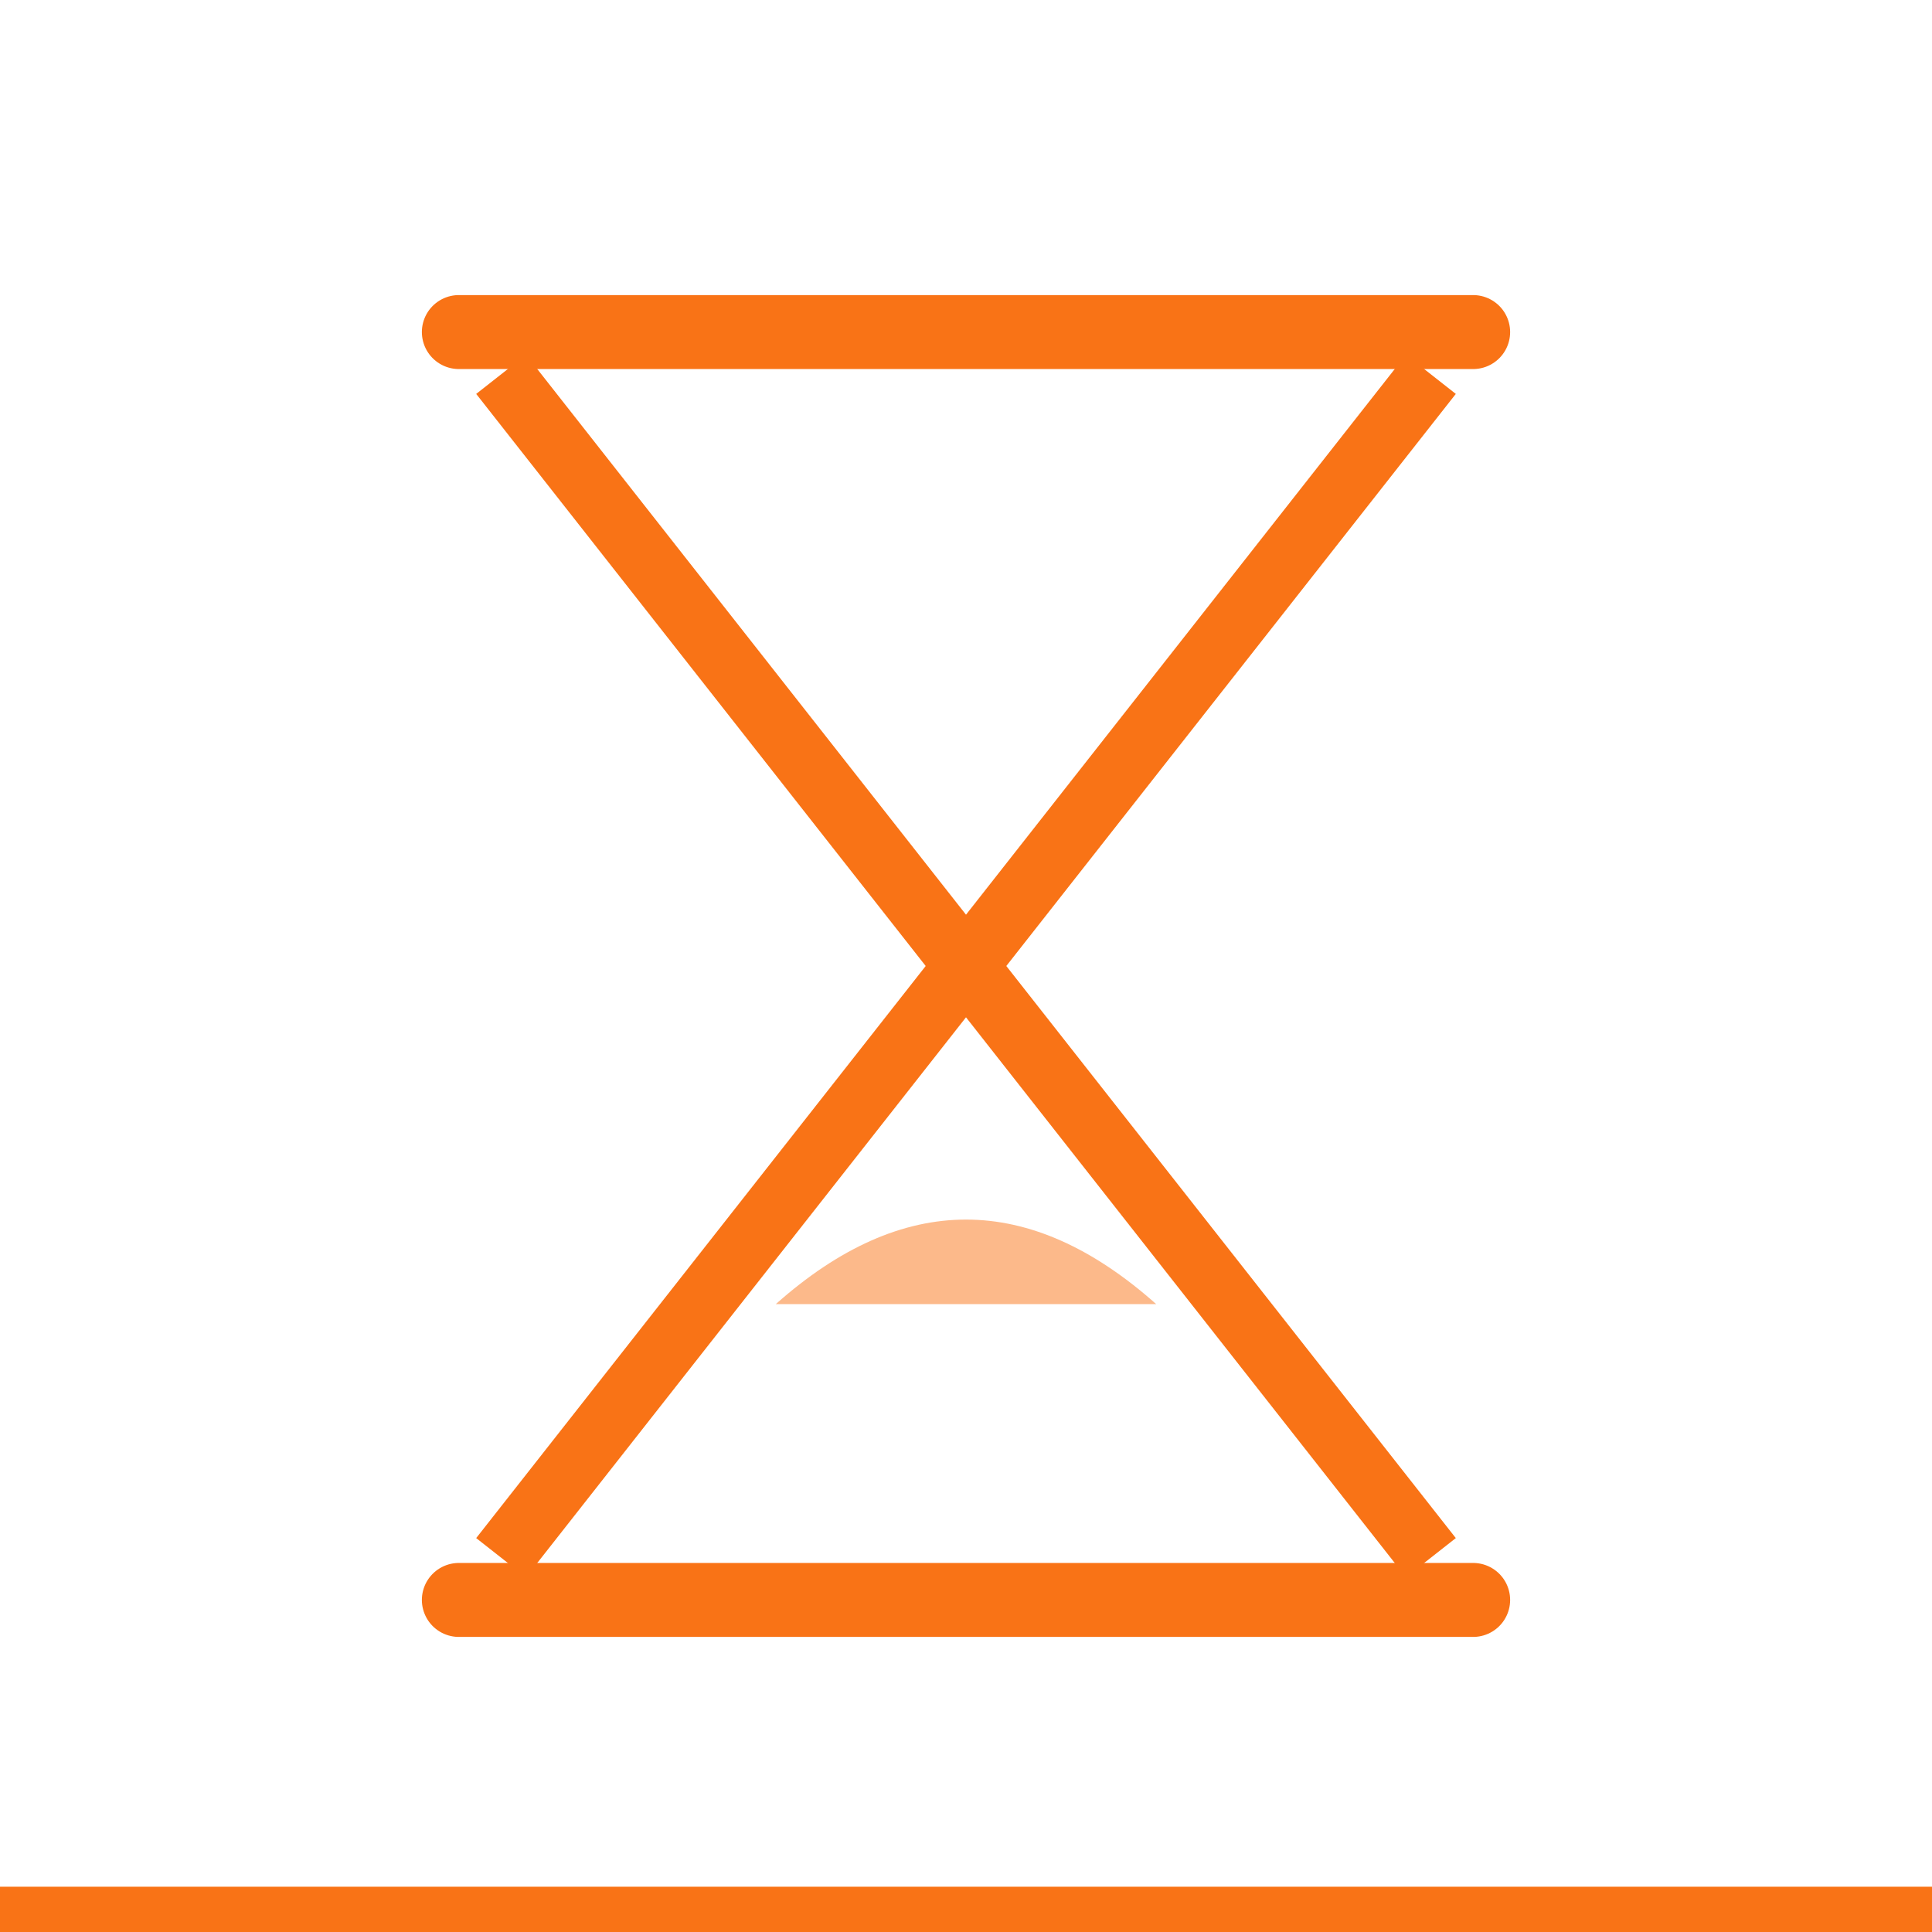
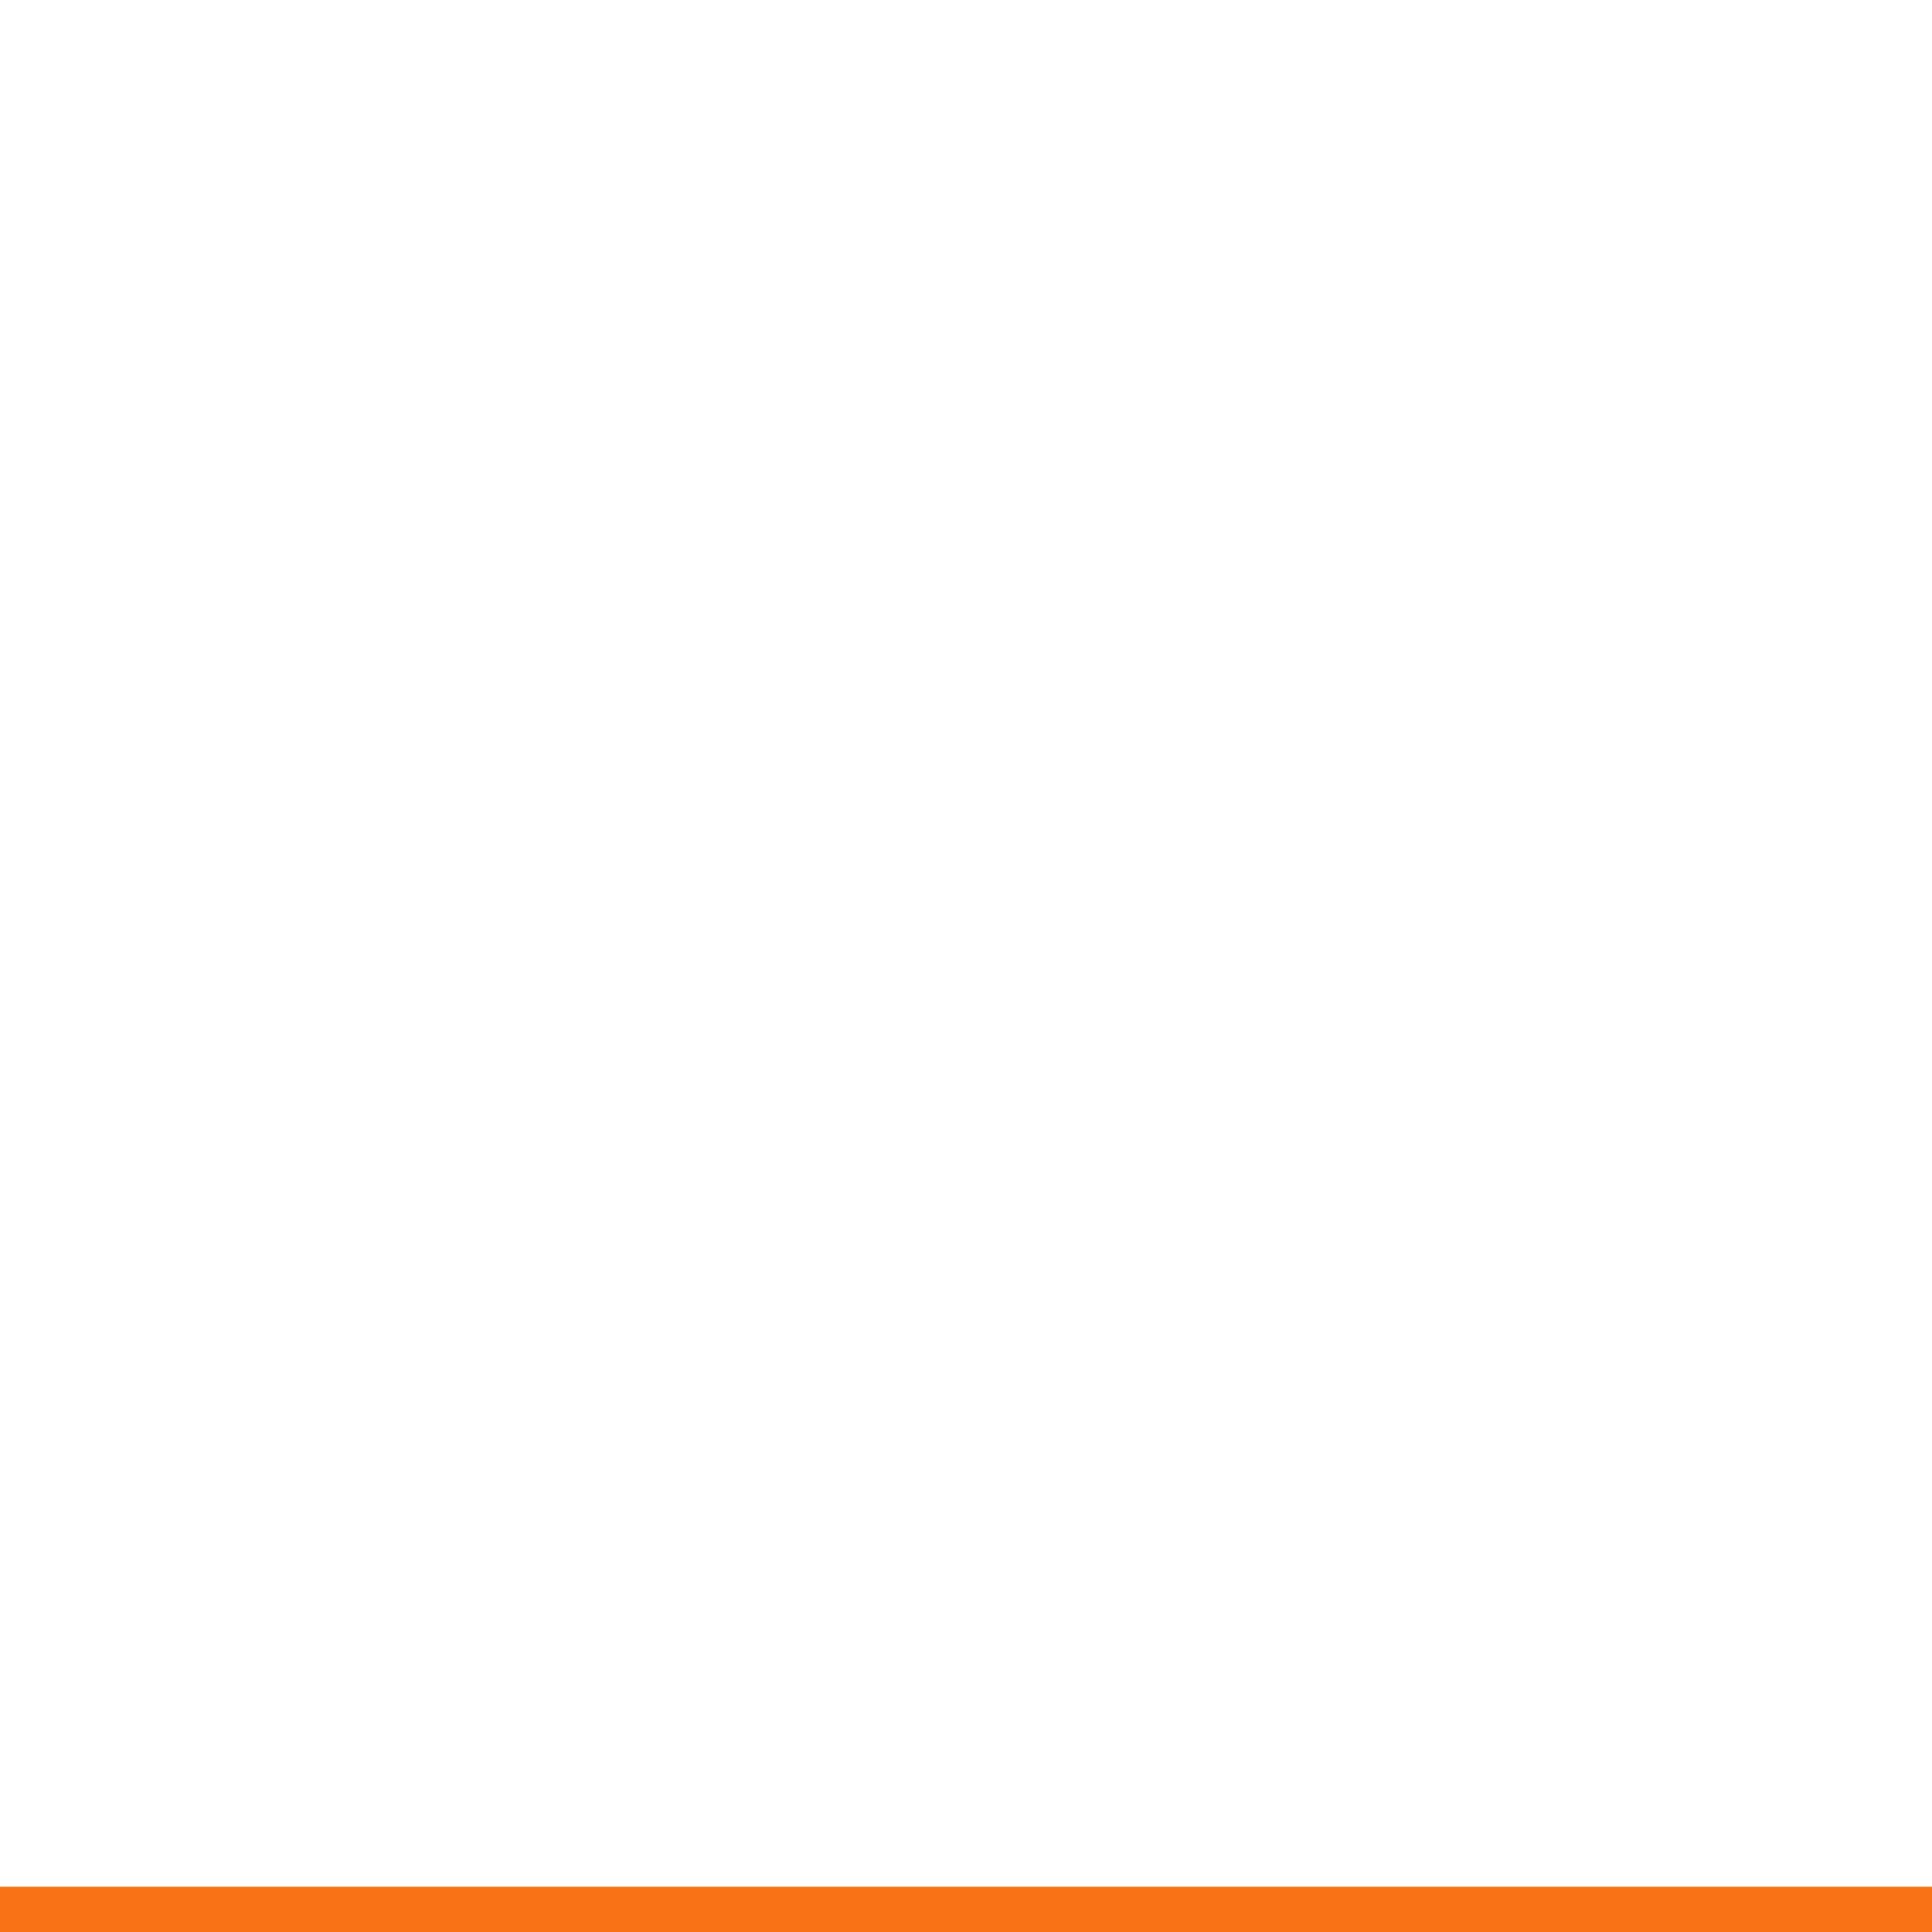
<svg xmlns="http://www.w3.org/2000/svg" viewBox="0 0 128 128" width="128" height="128">
  <g transform="translate(64 64) scale(1.4) translate(-64 -64)">
-     <line x1="40" y1="34" x2="88" y2="34" stroke="#f97316" stroke-width="3.5" stroke-linecap="round" />
-     <line x1="40" y1="94" x2="88" y2="94" stroke="#f97316" stroke-width="3.5" stroke-linecap="round" />
-     <path d="M42 36 L64 64 L86 36" fill="none" stroke="#f97316" stroke-width="3" stroke-linejoin="round" />
-     <path d="M42 92 L64 64 L86 92" fill="none" stroke="#f97316" stroke-width="3" stroke-linejoin="round" />
-     <path d="M55 80 Q64 72 73 80" fill="#f97316" opacity="0.5" />
+ 
  </g>
  <rect x="0" y="125" width="128" height="3" fill="#f97316" />
</svg>
